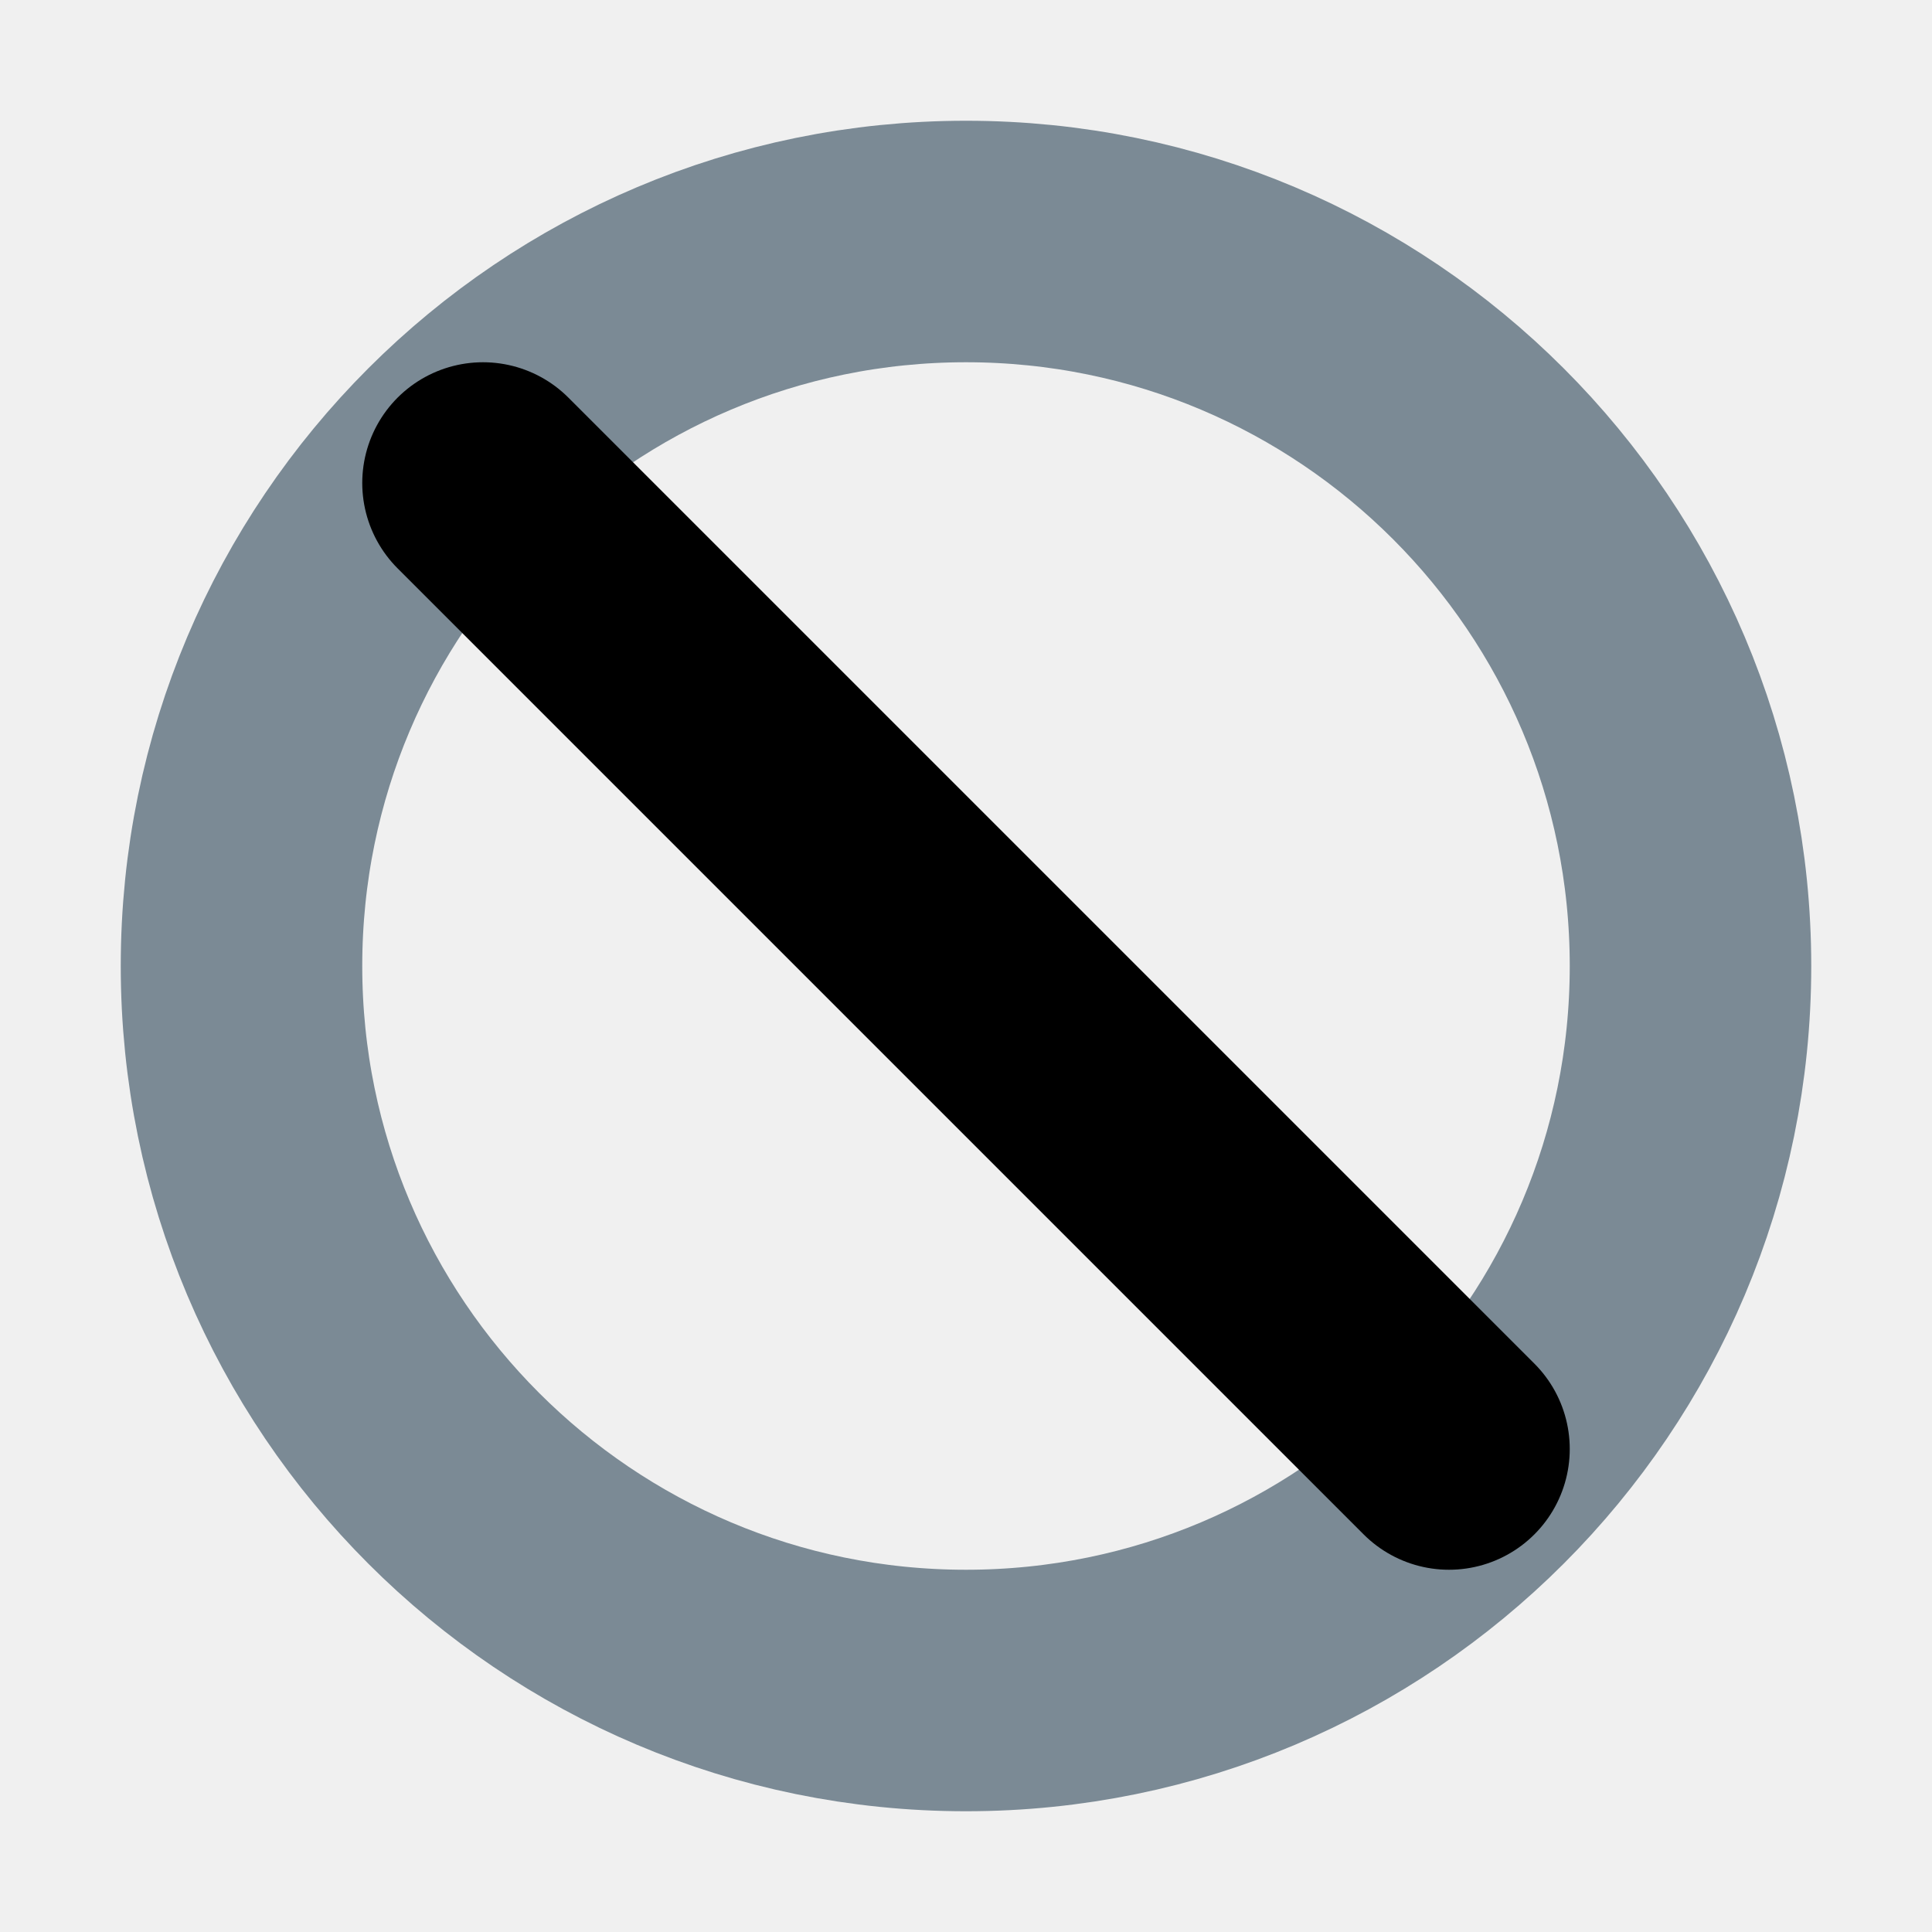
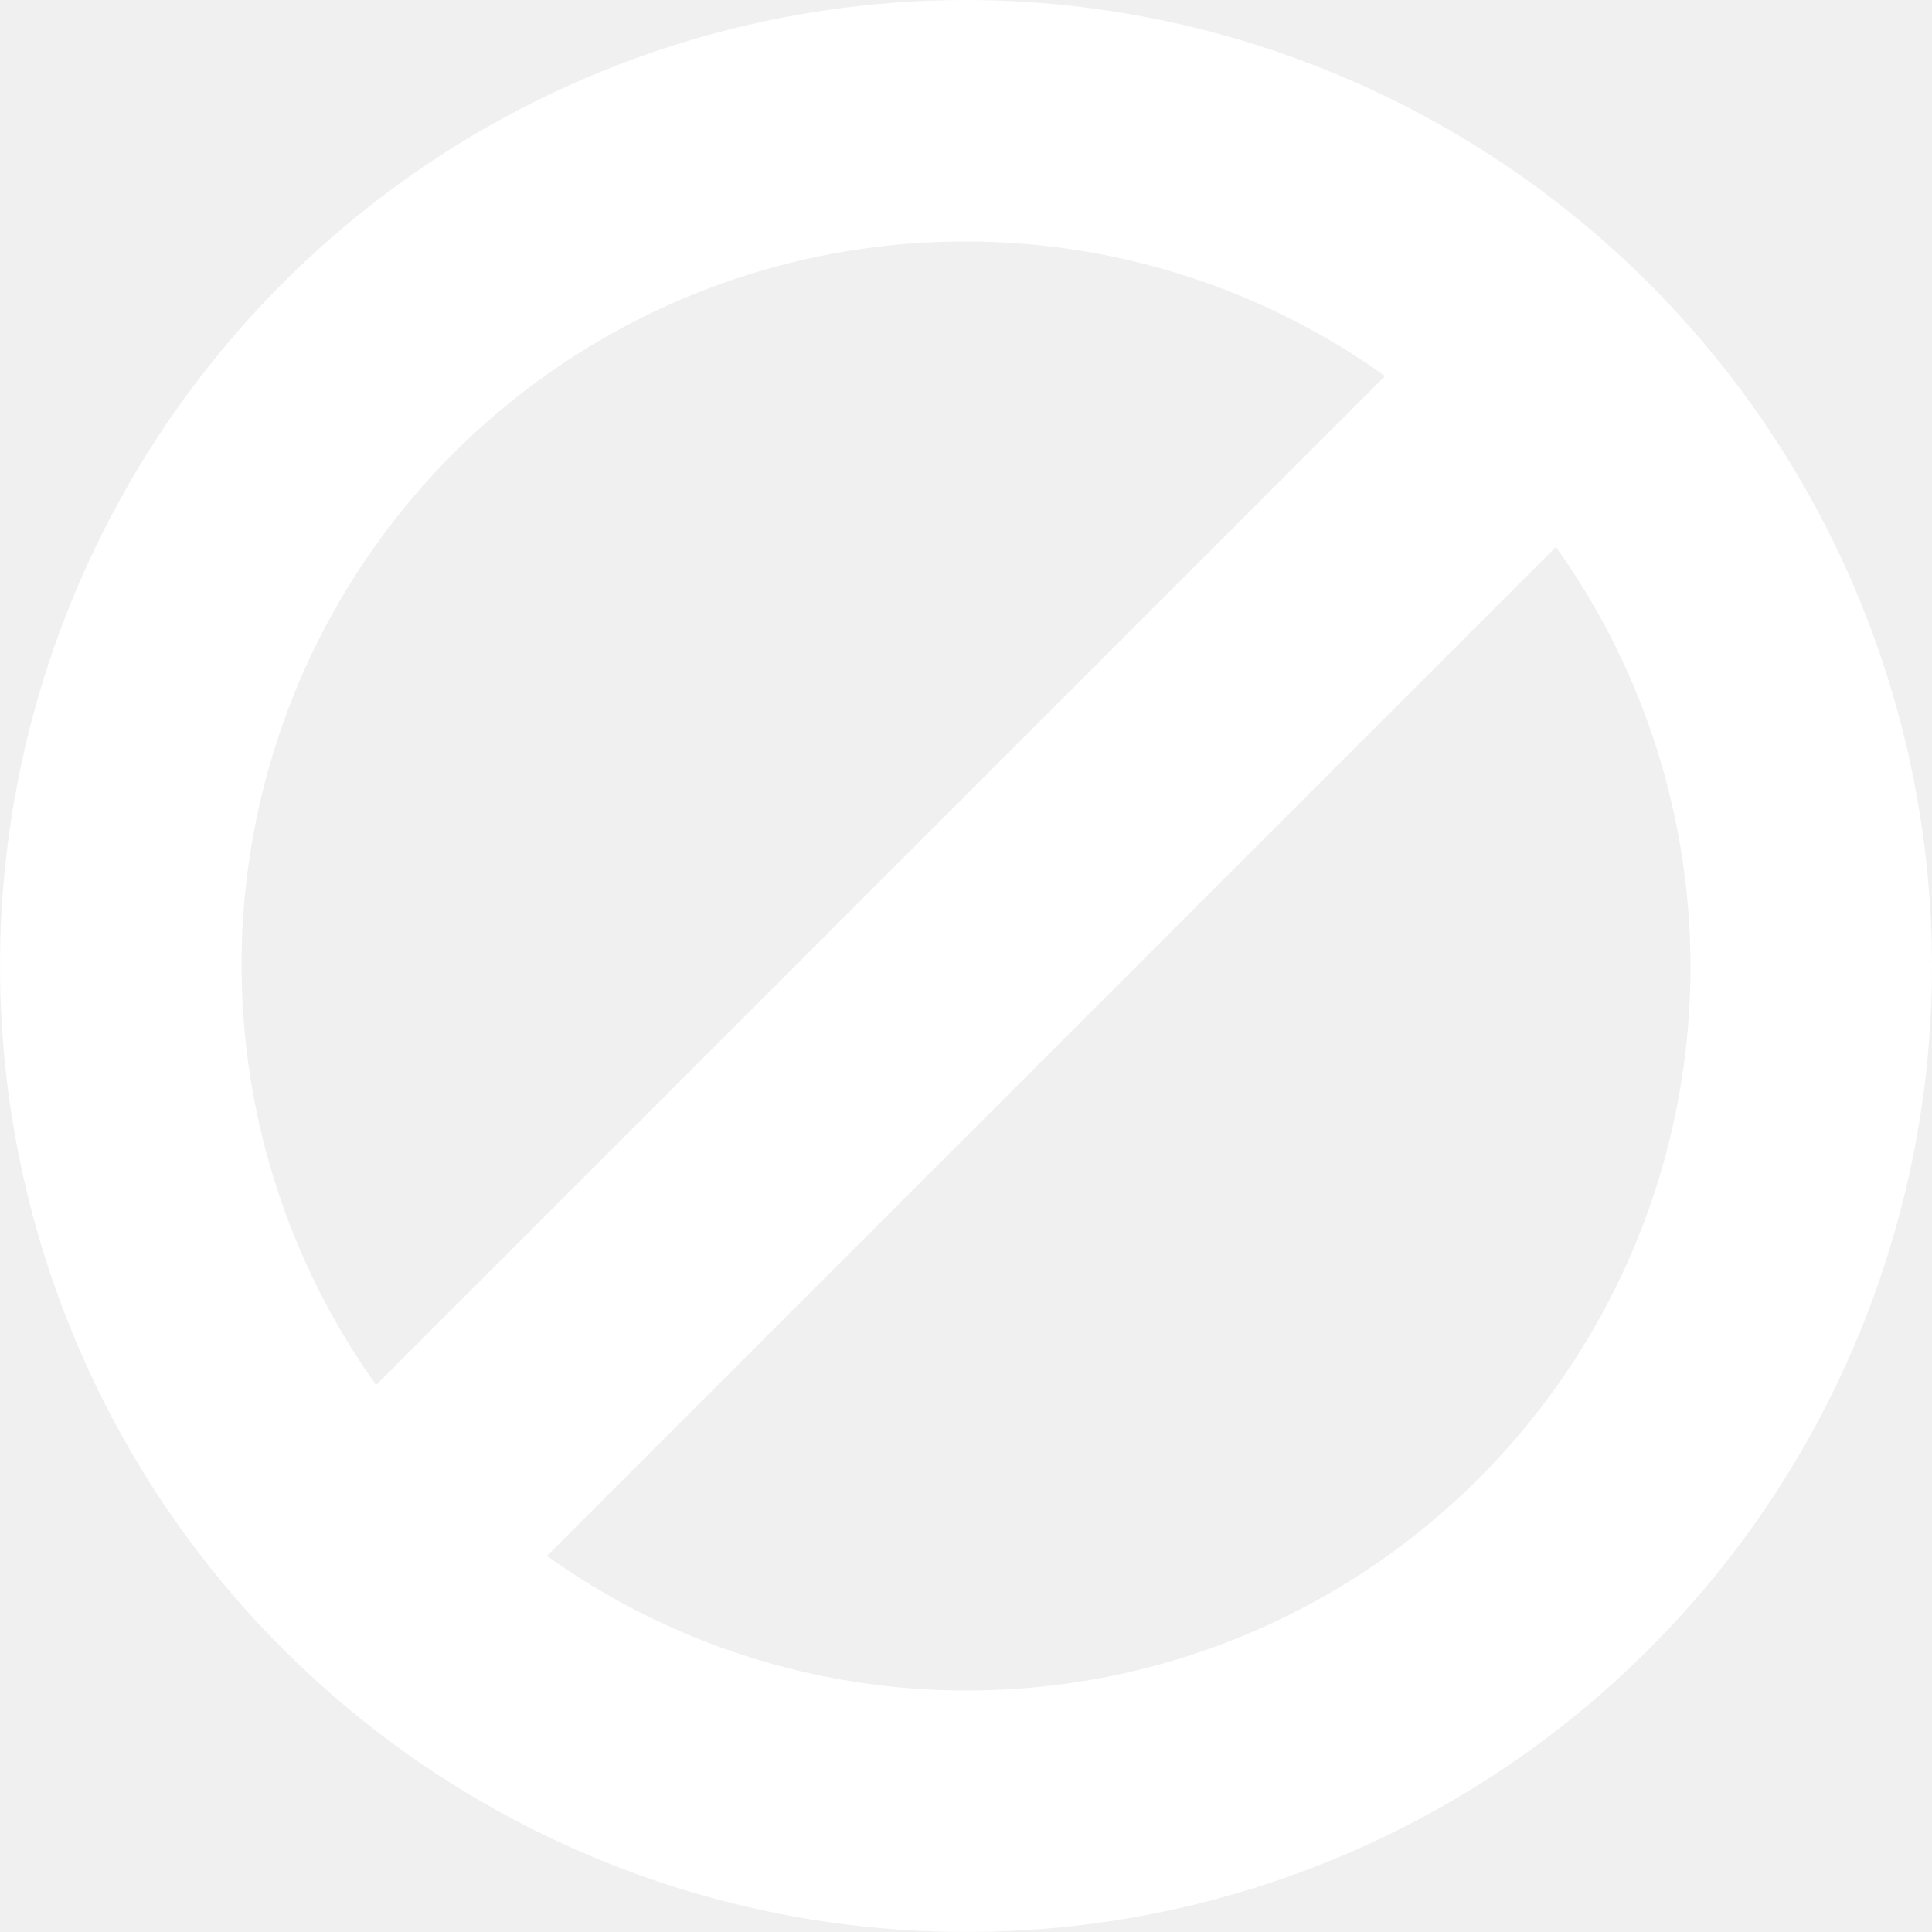
- <svg xmlns="http://www.w3.org/2000/svg" width="16" height="16" fill="none">
-   <circle cx="8" cy="8" r="6" stroke="#7B8A95" stroke-width="2" stroke-linecap="round" />
-   <path d="M4 4l8 8" stroke="currentColor" stroke-width="2" stroke-linecap="round" />
+ <svg xmlns="http://www.w3.org/2000/svg" width="24" height="24" viewBox="0 0 24 24" fill="none">
+   <g clip-path="url(#clip0)">
+     <path d="M12 0C9.627 0 7.307 0.704 5.333 2.022C3.36 3.341 1.822 5.215 0.913 7.408C0.005 9.601 -0.232 12.013 0.231 14.341C0.694 16.669 1.836 18.807 3.515 20.485C5.193 22.163 7.331 23.306 9.659 23.769C11.987 24.232 14.399 23.995 16.592 23.087C18.785 22.178 20.659 20.64 21.978 18.667C23.296 16.694 24 14.373 24 12C23.997 8.818 22.731 5.768 20.482 3.519C18.232 1.269 15.181 0.003 12 0V0ZM12 3C13.867 3 15.688 3.585 17.206 4.672L4.672 17.206C3.712 15.861 3.142 14.278 3.024 12.631C2.905 10.983 3.243 9.335 4 7.866C4.758 6.398 5.905 5.167 7.316 4.309C8.727 3.45 10.348 2.997 12 3ZM12 21C10.133 21 8.312 20.415 6.794 19.328L19.328 6.794C20.288 8.139 20.858 9.722 20.977 11.369C21.095 13.017 20.757 14.665 20 16.134C19.242 17.602 18.095 18.833 16.684 19.691C15.273 20.55 13.652 21.003 12 21Z" fill="white" />
+   </g>
+   <defs>
+     <clipPath id="clip0">
+       <rect width="24" height="24" fill="white" />
+     </clipPath>
+   </defs>
</svg>
